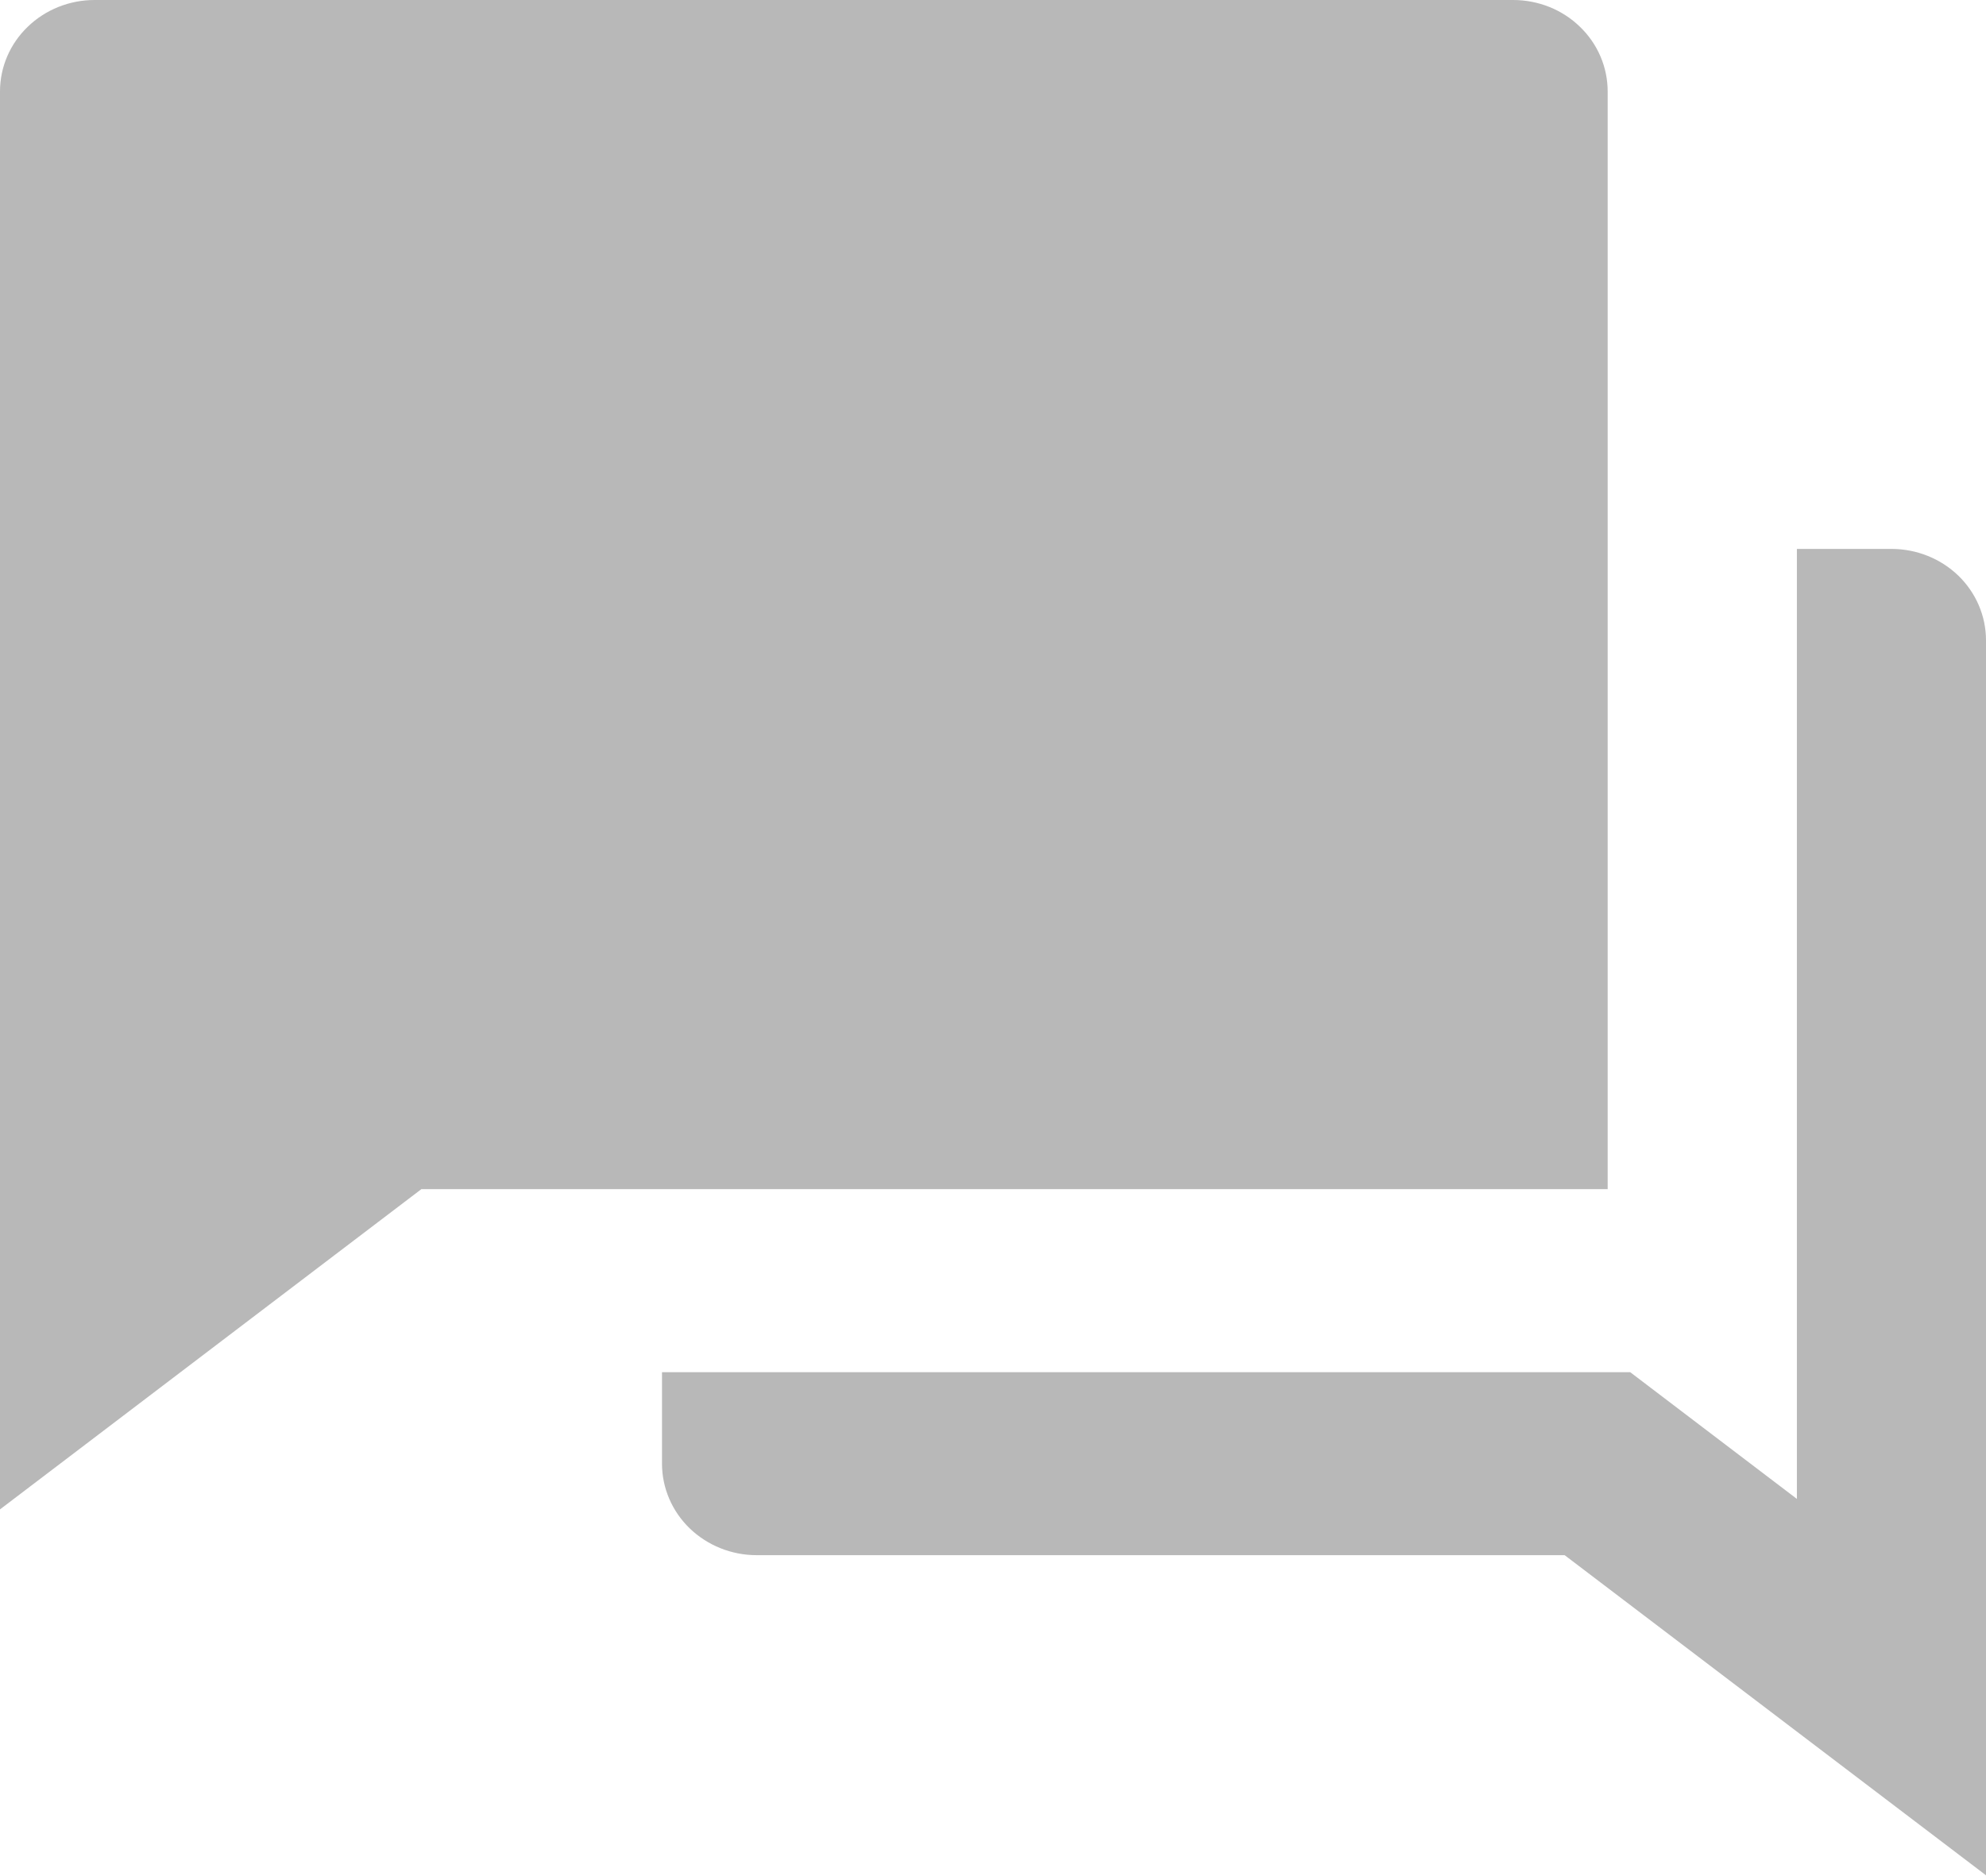
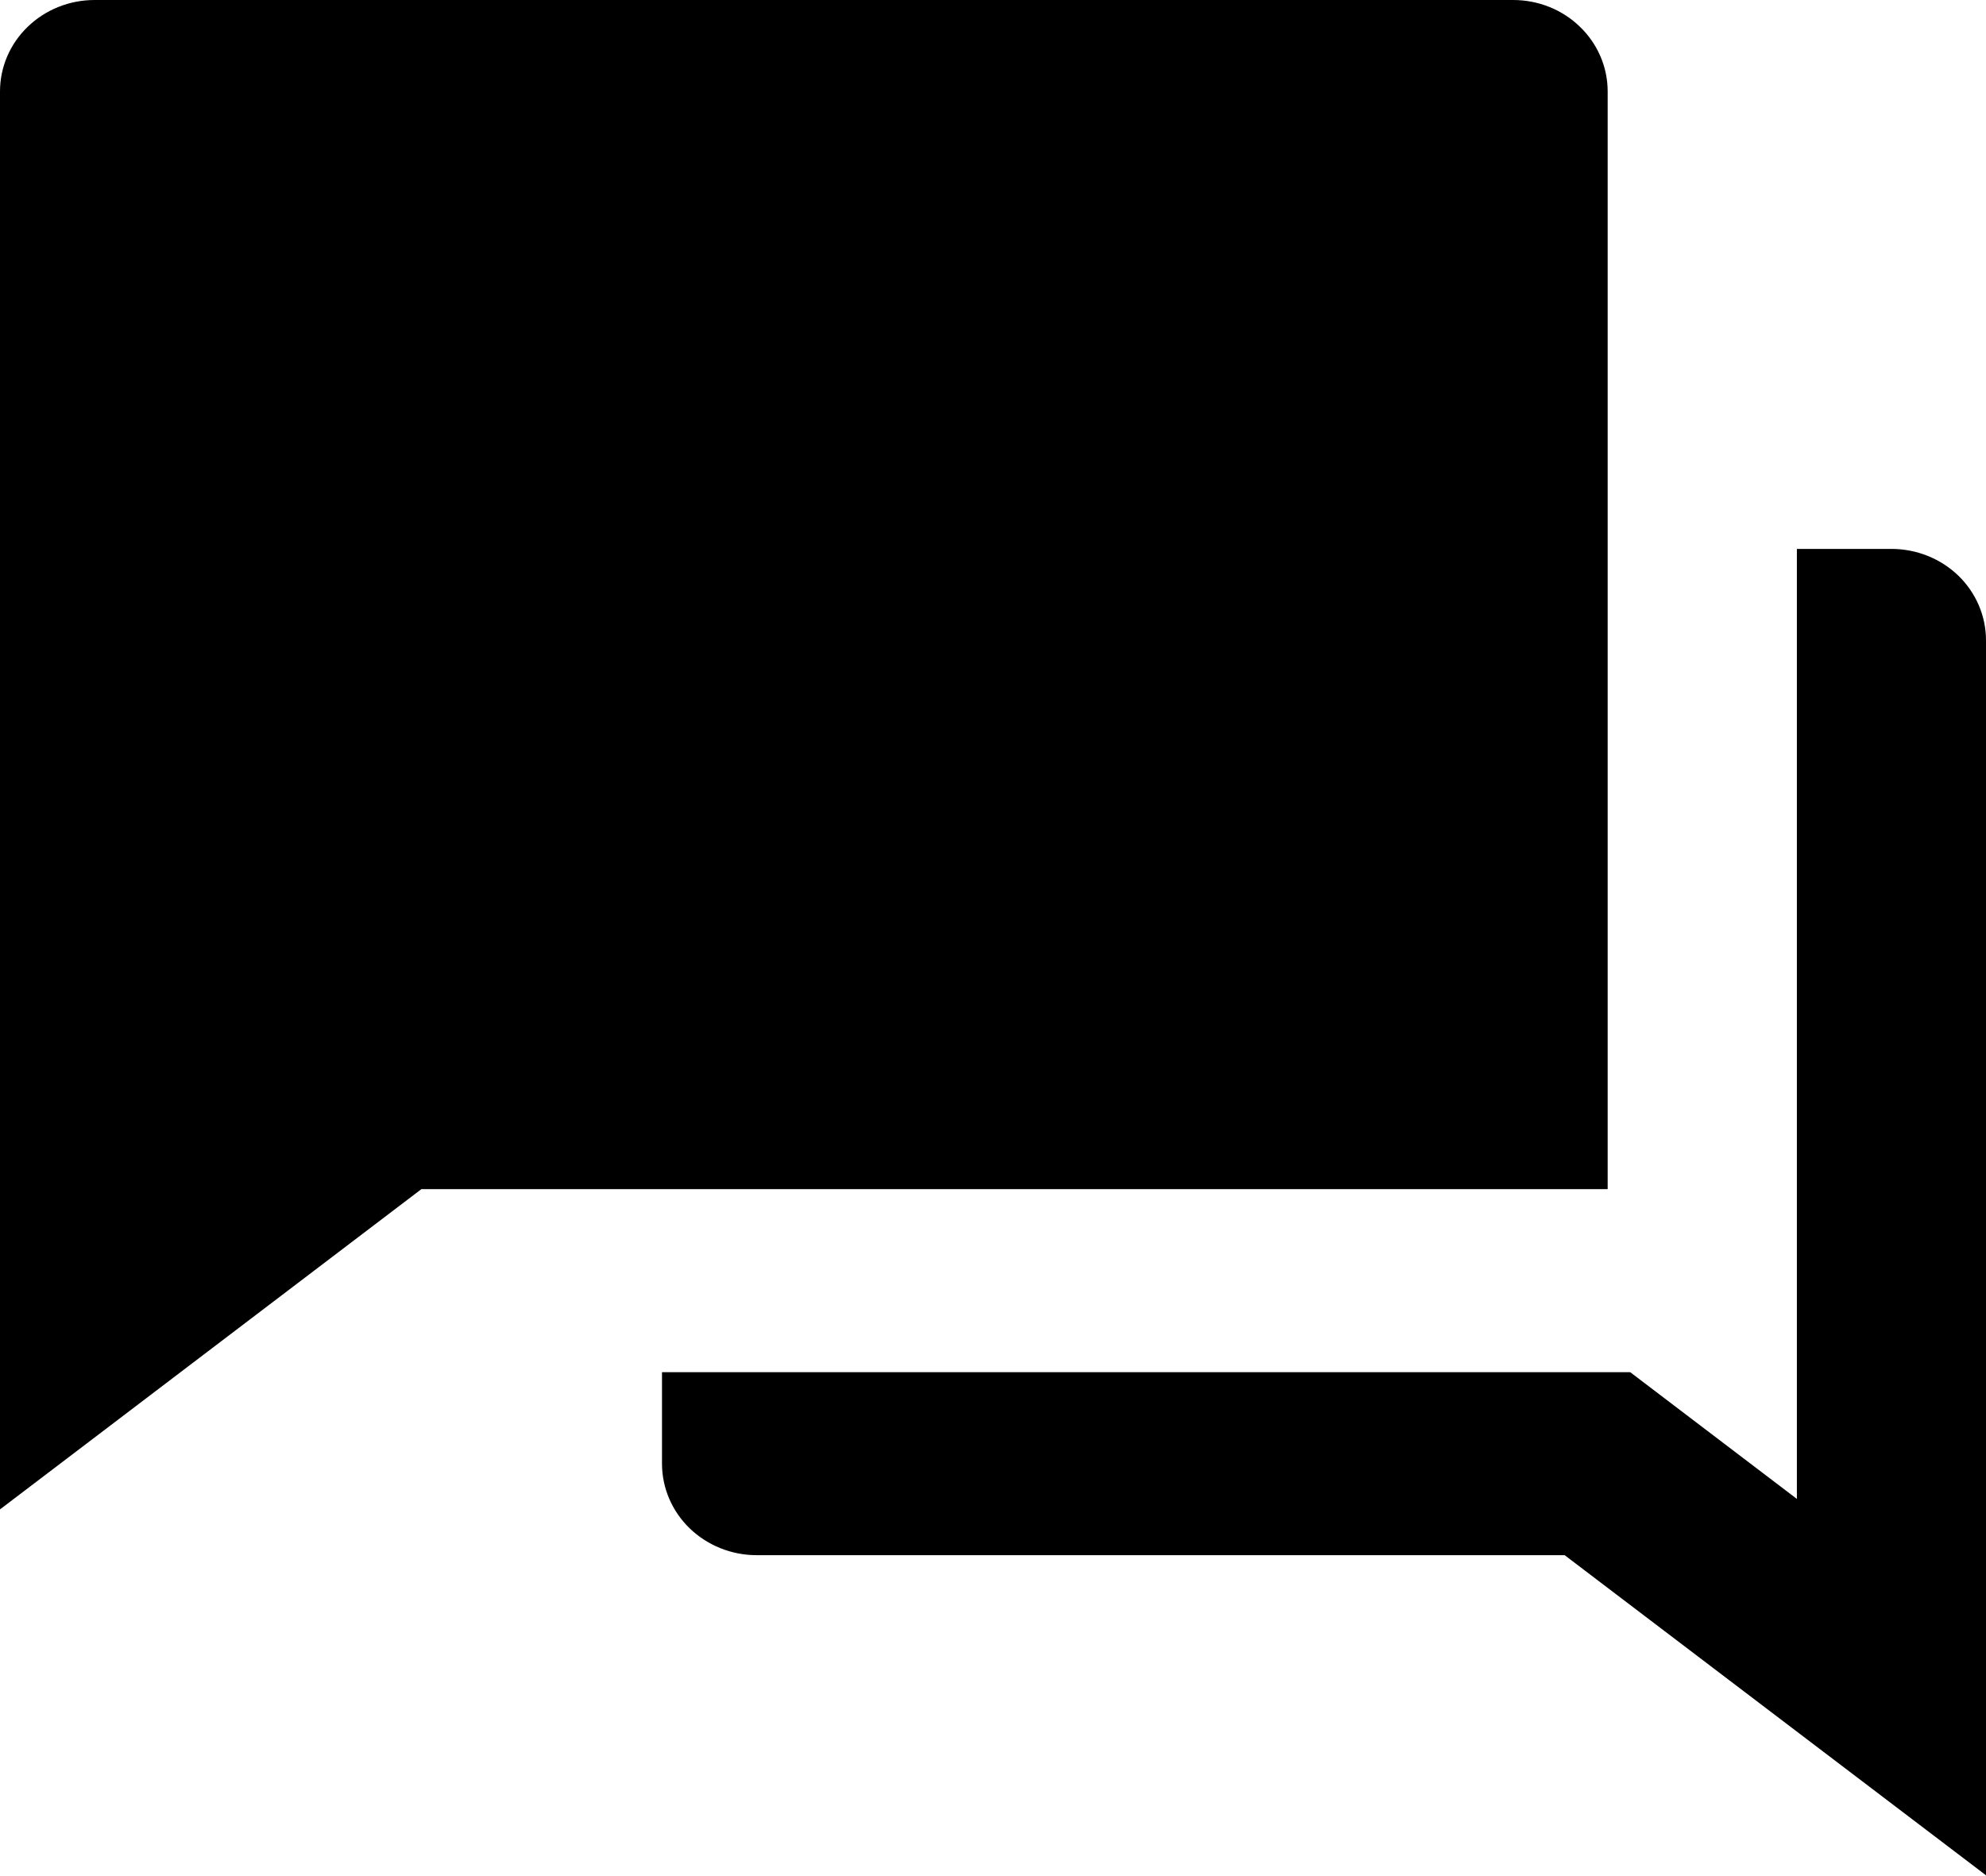
<svg xmlns="http://www.w3.org/2000/svg" width="18" height="17" viewBox="0 0 18 17" fill="none">
-   <path d="M6 12.439H14.775L16.286 13.588V4.976H17.143C17.37 4.976 17.588 5.063 17.749 5.218C17.91 5.374 18 5.585 18 5.805V17L14.181 14.098H6.857C6.63 14.098 6.412 14.01 6.251 13.855C6.09 13.699 6 13.488 6 13.268V12.439ZM3.819 10.78L0 13.683V0.829C0 0.609 0.09 0.398 0.251 0.243C0.412 0.087 0.63 0 0.857 0H13.714C13.942 0 14.16 0.087 14.32 0.243C14.481 0.398 14.571 0.609 14.571 0.829V10.78H3.819Z" fill="#B8B8B8" />
+   <path d="M6 12.439H14.775L16.286 13.588V4.976H17.143C17.37 4.976 17.588 5.063 17.749 5.218C17.91 5.374 18 5.585 18 5.805V17L14.181 14.098H6.857C6.63 14.098 6.412 14.01 6.251 13.855C6.09 13.699 6 13.488 6 13.268V12.439ZM3.819 10.78L0 13.683V0.829C0 0.609 0.09 0.398 0.251 0.243C0.412 0.087 0.63 0 0.857 0H13.714C13.942 0 14.16 0.087 14.32 0.243C14.481 0.398 14.571 0.609 14.571 0.829V10.78H3.819Z" fill="currentColor" />
</svg>
